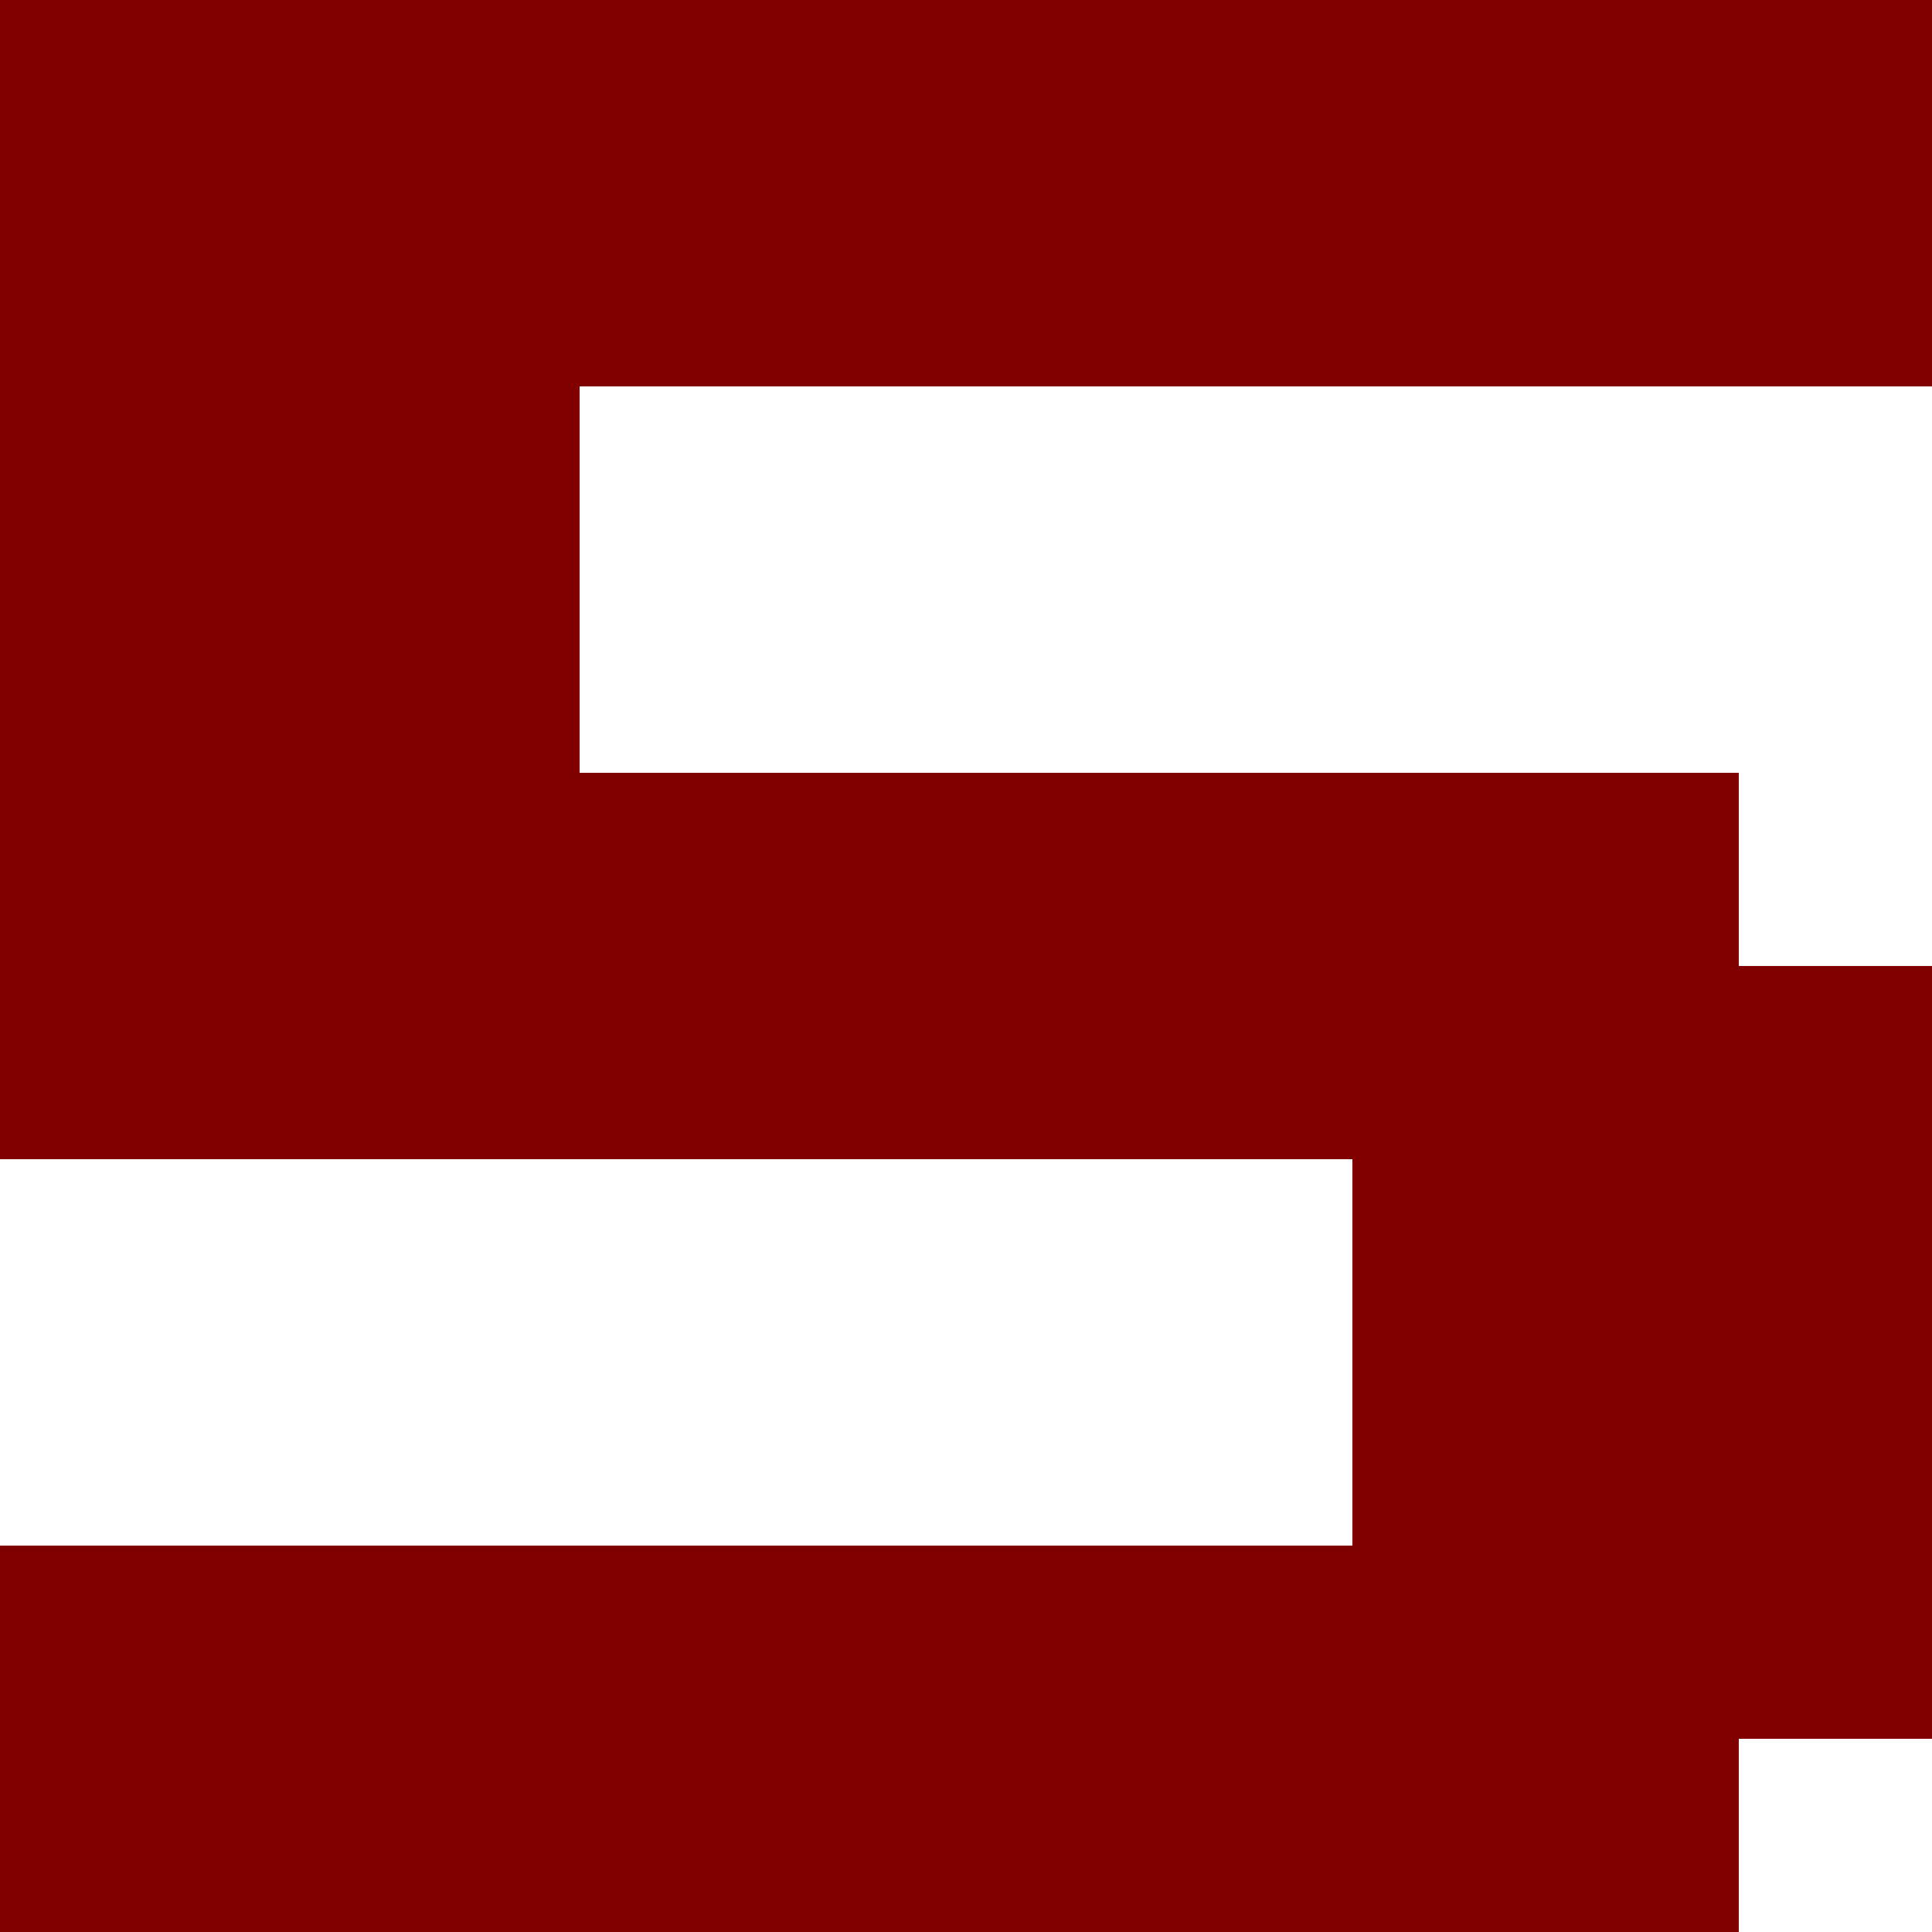
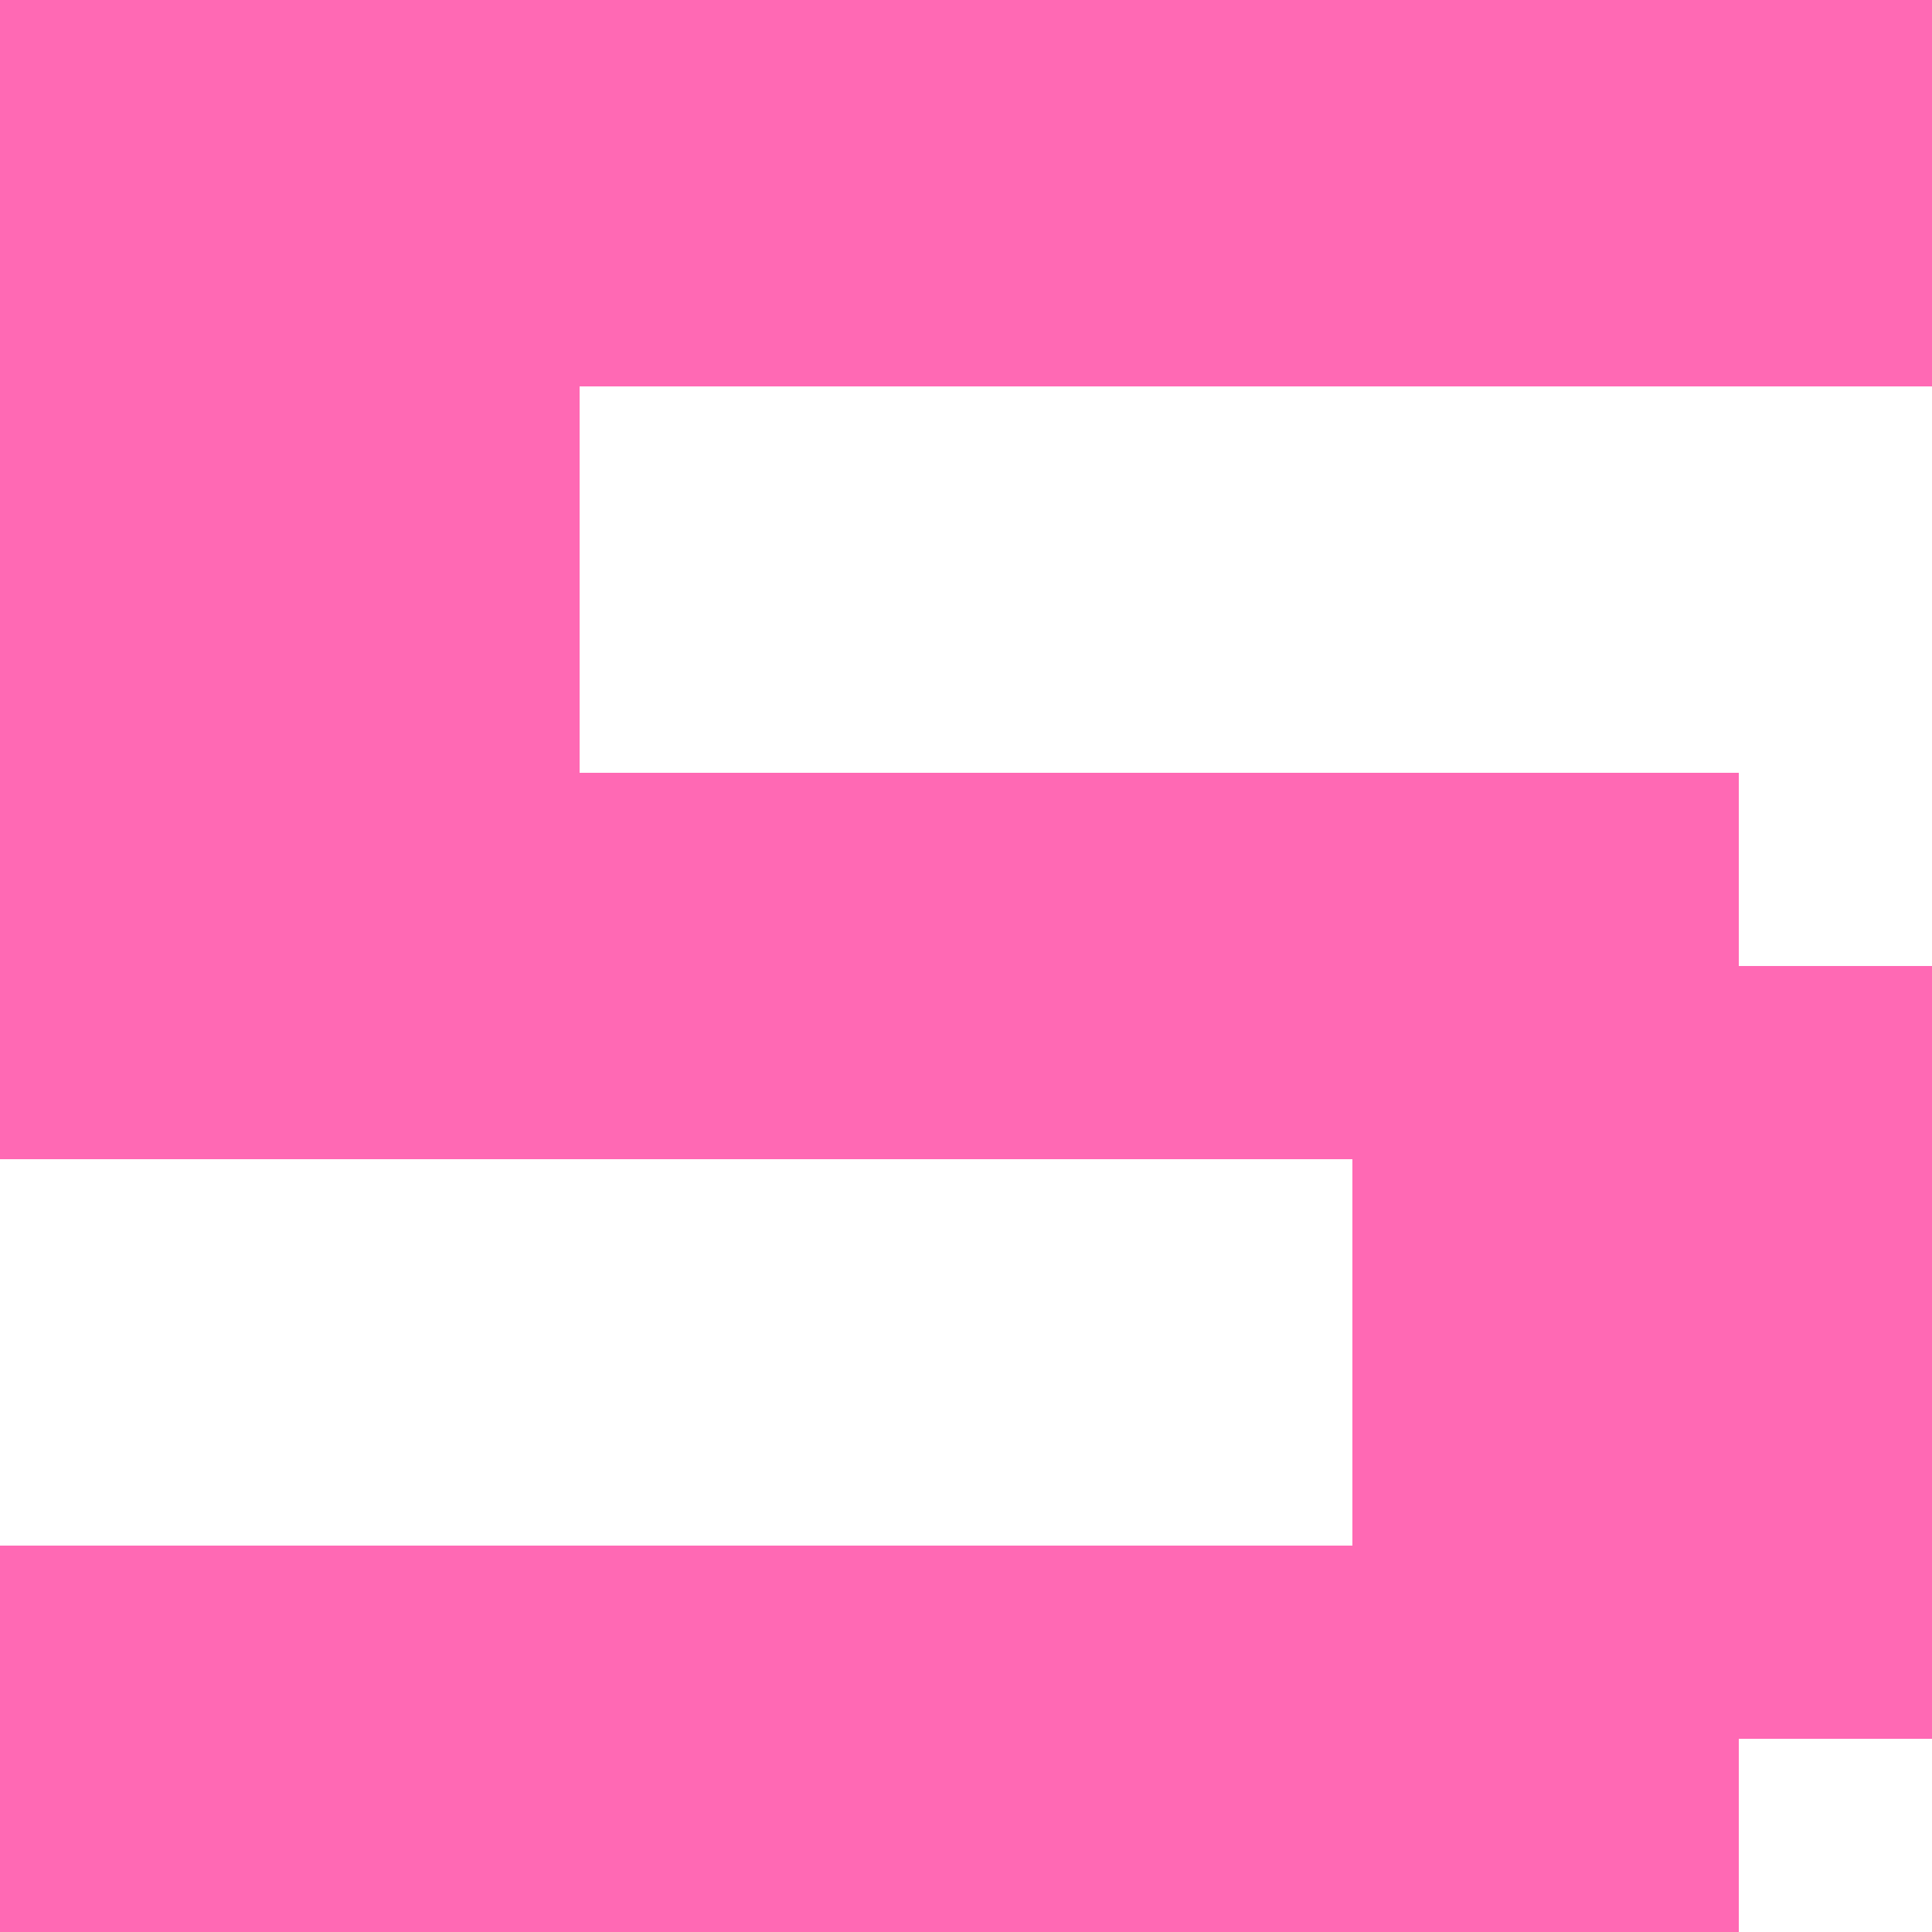
<svg xmlns="http://www.w3.org/2000/svg" width="444.129" height="444.129" viewBox="0 0 117.509 117.509" xml:space="preserve">
-   <path style="fill:maroon;fill-opacity:1" d="M0 105.758v-11.75h82.256V70.505H0V0h117.509V23.502H35.253V47.004h70.505V58.755H117.51v47.003H105.758V117.51H0Z" />
+   <path style="fill:#FF69B4;fill-opacity:1" d="M0 105.758v-11.75h82.256V70.505H0V0h117.509V23.502H35.253V47.004h70.505V58.755H117.51v47.003H105.758V117.51H0Z" />
</svg>
